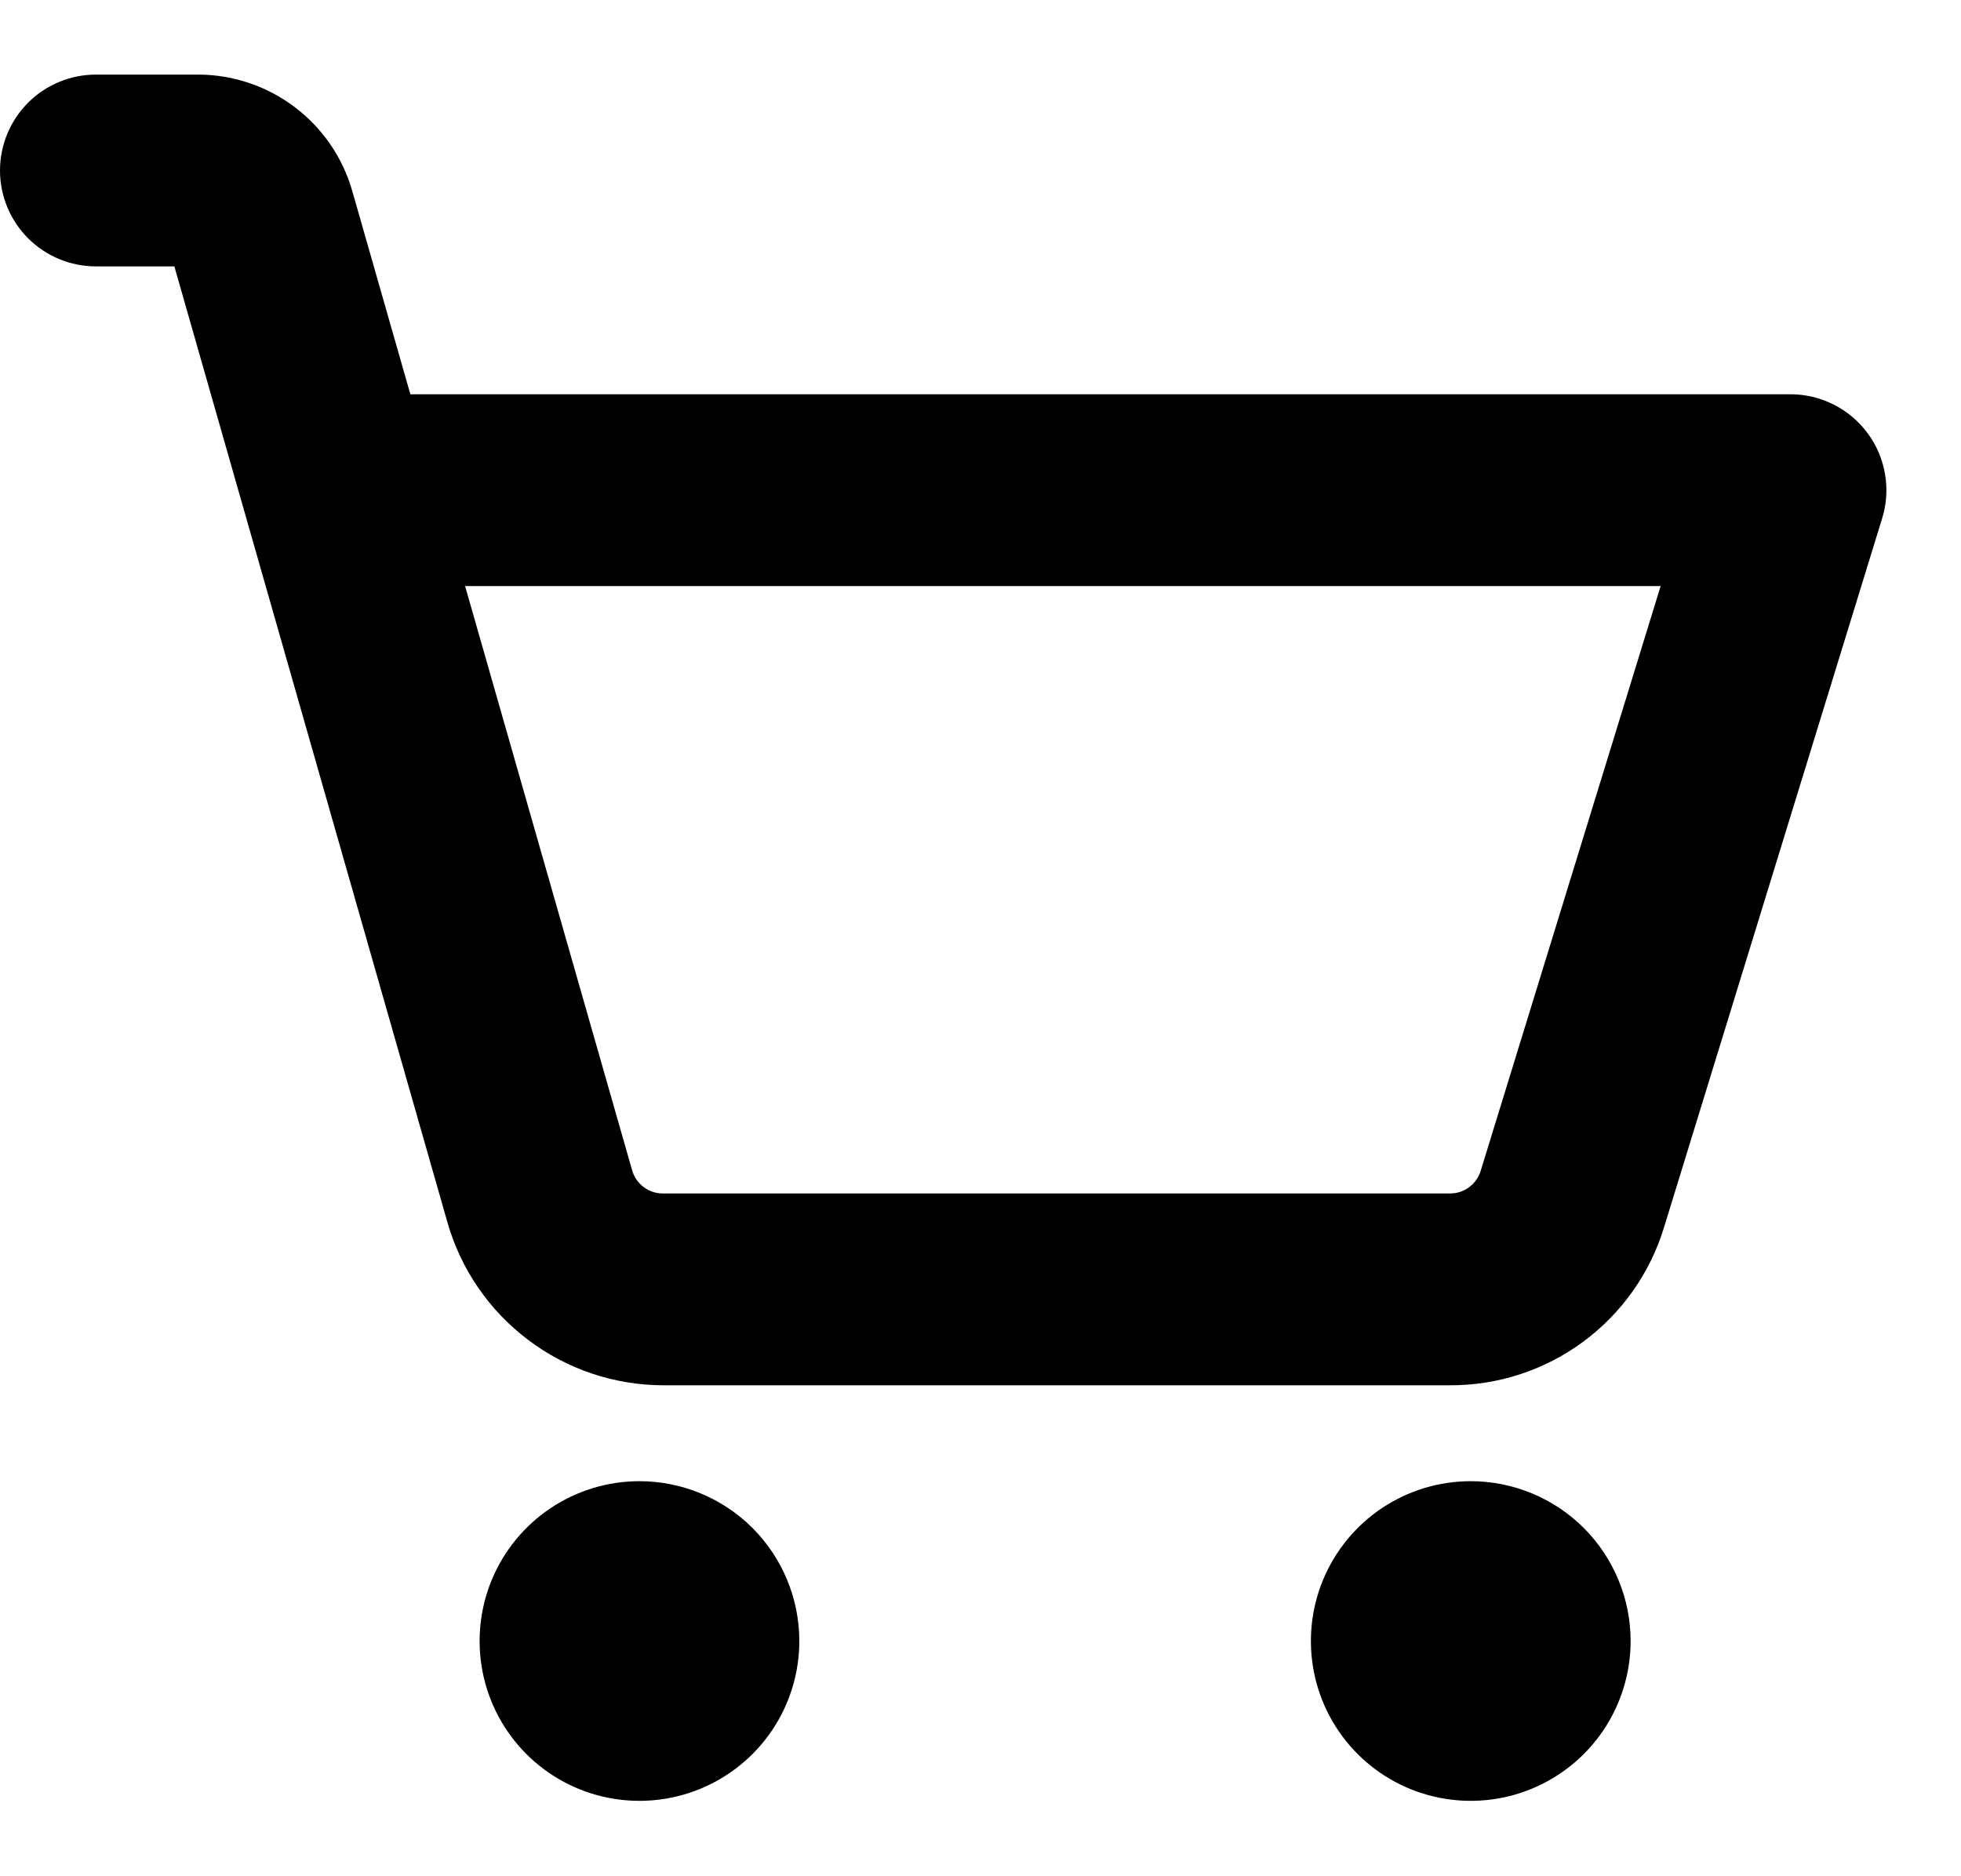
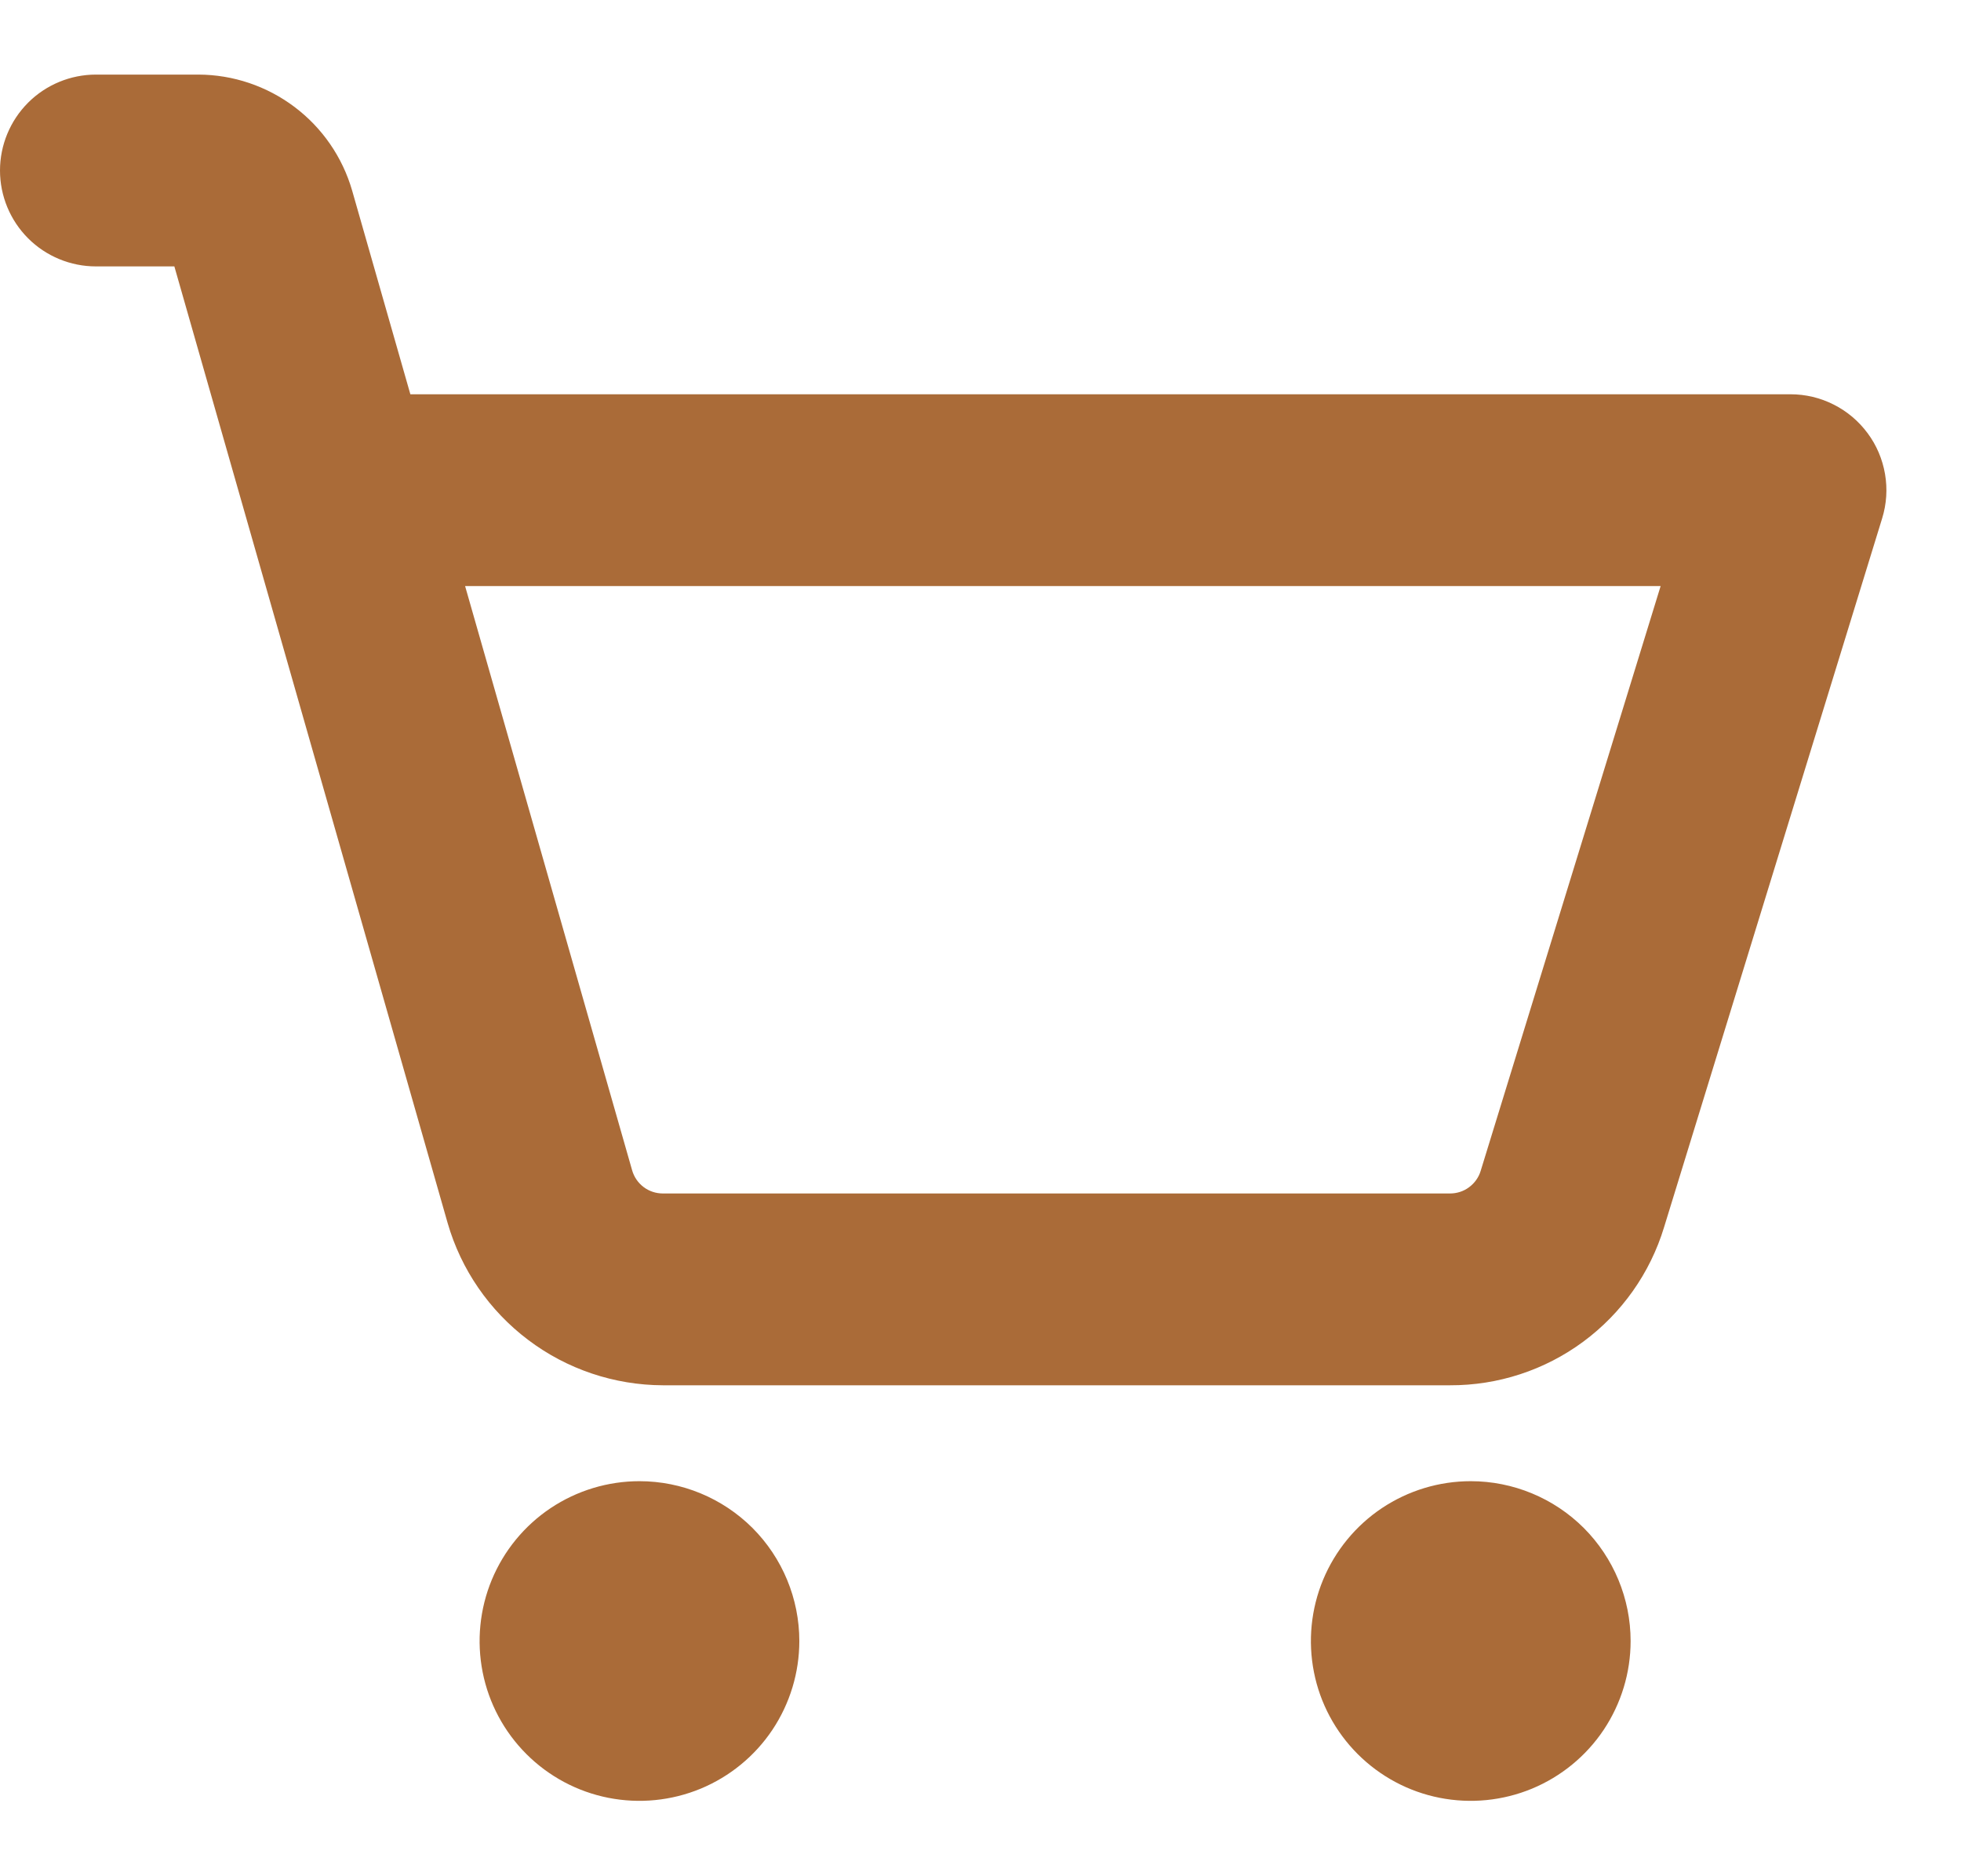
<svg xmlns="http://www.w3.org/2000/svg" width="23" height="22" viewBox="0 0 23 22" fill="none">
-   <path d="M9.375 19.25C9.375 19.621 9.265 19.983 9.059 20.292C8.853 20.6 8.56 20.84 8.218 20.982C7.875 21.124 7.498 21.161 7.134 21.089C6.77 21.017 6.436 20.838 6.174 20.576C5.912 20.314 5.733 19.98 5.661 19.616C5.589 19.252 5.626 18.875 5.768 18.532C5.91 18.19 6.15 17.897 6.458 17.691C6.767 17.485 7.129 17.375 7.5 17.375C7.997 17.375 8.474 17.573 8.826 17.924C9.177 18.276 9.375 18.753 9.375 19.25ZM17.25 17.375C16.879 17.375 16.517 17.485 16.208 17.691C15.9 17.897 15.66 18.19 15.518 18.532C15.376 18.875 15.339 19.252 15.411 19.616C15.483 19.98 15.662 20.314 15.924 20.576C16.186 20.838 16.52 21.017 16.884 21.089C17.248 21.161 17.625 21.124 17.968 20.982C18.31 20.84 18.603 20.6 18.809 20.292C19.015 19.983 19.125 19.621 19.125 19.25C19.125 18.753 18.927 18.276 18.576 17.924C18.224 17.573 17.747 17.375 17.25 17.375ZM22.075 6.081L19.517 14.397C19.354 14.934 19.021 15.405 18.569 15.739C18.117 16.073 17.569 16.252 17.007 16.25H7.775C7.205 16.248 6.65 16.062 6.195 15.718C5.74 15.375 5.408 14.894 5.25 14.346L2.045 3.125H1.125C0.827 3.125 0.54 3.006 0.33 2.796C0.119 2.585 0 2.298 0 2C0 1.702 0.119 1.415 0.33 1.204C0.54 0.994 0.827 0.875 1.125 0.875H2.327C2.734 0.876 3.13 1.01 3.455 1.255C3.78 1.5 4.017 1.844 4.13 2.235L4.813 4.625H21C21.176 4.625 21.35 4.666 21.507 4.746C21.664 4.825 21.8 4.94 21.905 5.082C22.01 5.223 22.079 5.387 22.109 5.561C22.139 5.735 22.127 5.913 22.075 6.081ZM19.477 6.875H5.455L7.414 13.728C7.436 13.806 7.484 13.876 7.549 13.925C7.614 13.974 7.693 14 7.775 14H17.007C17.087 14 17.166 13.975 17.23 13.927C17.295 13.879 17.343 13.812 17.366 13.736L19.477 6.875Z" fill="black" />
+   <path d="M9.375 19.25C9.375 19.621 9.265 19.983 9.059 20.292C8.853 20.6 8.56 20.84 8.218 20.982C7.875 21.124 7.498 21.161 7.134 21.089C6.77 21.017 6.436 20.838 6.174 20.576C5.912 20.314 5.733 19.98 5.661 19.616C5.589 19.252 5.626 18.875 5.768 18.532C5.91 18.19 6.15 17.897 6.458 17.691C6.767 17.485 7.129 17.375 7.5 17.375C7.997 17.375 8.474 17.573 8.826 17.924C9.177 18.276 9.375 18.753 9.375 19.25ZM17.25 17.375C16.879 17.375 16.517 17.485 16.208 17.691C15.9 17.897 15.66 18.19 15.518 18.532C15.376 18.875 15.339 19.252 15.411 19.616C15.483 19.98 15.662 20.314 15.924 20.576C16.186 20.838 16.52 21.017 16.884 21.089C17.248 21.161 17.625 21.124 17.968 20.982C18.31 20.84 18.603 20.6 18.809 20.292C19.015 19.983 19.125 19.621 19.125 19.25C19.125 18.753 18.927 18.276 18.576 17.924C18.224 17.573 17.747 17.375 17.25 17.375ZM22.075 6.081L19.517 14.397C19.354 14.934 19.021 15.405 18.569 15.739C18.117 16.073 17.569 16.252 17.007 16.25H7.775C7.205 16.248 6.65 16.062 6.195 15.718C5.74 15.375 5.408 14.894 5.25 14.346L2.045 3.125H1.125C0.827 3.125 0.54 3.006 0.33 2.796C0.119 2.585 0 2.298 0 2C0 1.702 0.119 1.415 0.33 1.204C0.54 0.994 0.827 0.875 1.125 0.875H2.327C2.734 0.876 3.13 1.01 3.455 1.255C3.78 1.5 4.017 1.844 4.13 2.235L4.813 4.625H21C21.176 4.625 21.35 4.666 21.507 4.746C21.664 4.825 21.8 4.94 21.905 5.082C22.01 5.223 22.079 5.387 22.109 5.561C22.139 5.735 22.127 5.913 22.075 6.081ZM19.477 6.875H5.455L7.414 13.728C7.436 13.806 7.484 13.876 7.549 13.925C7.614 13.974 7.693 14 7.775 14H17.007C17.087 14 17.166 13.975 17.23 13.927C17.295 13.879 17.343 13.812 17.366 13.736L19.477 6.875Z" fill="#aa6b38" />
</svg>
